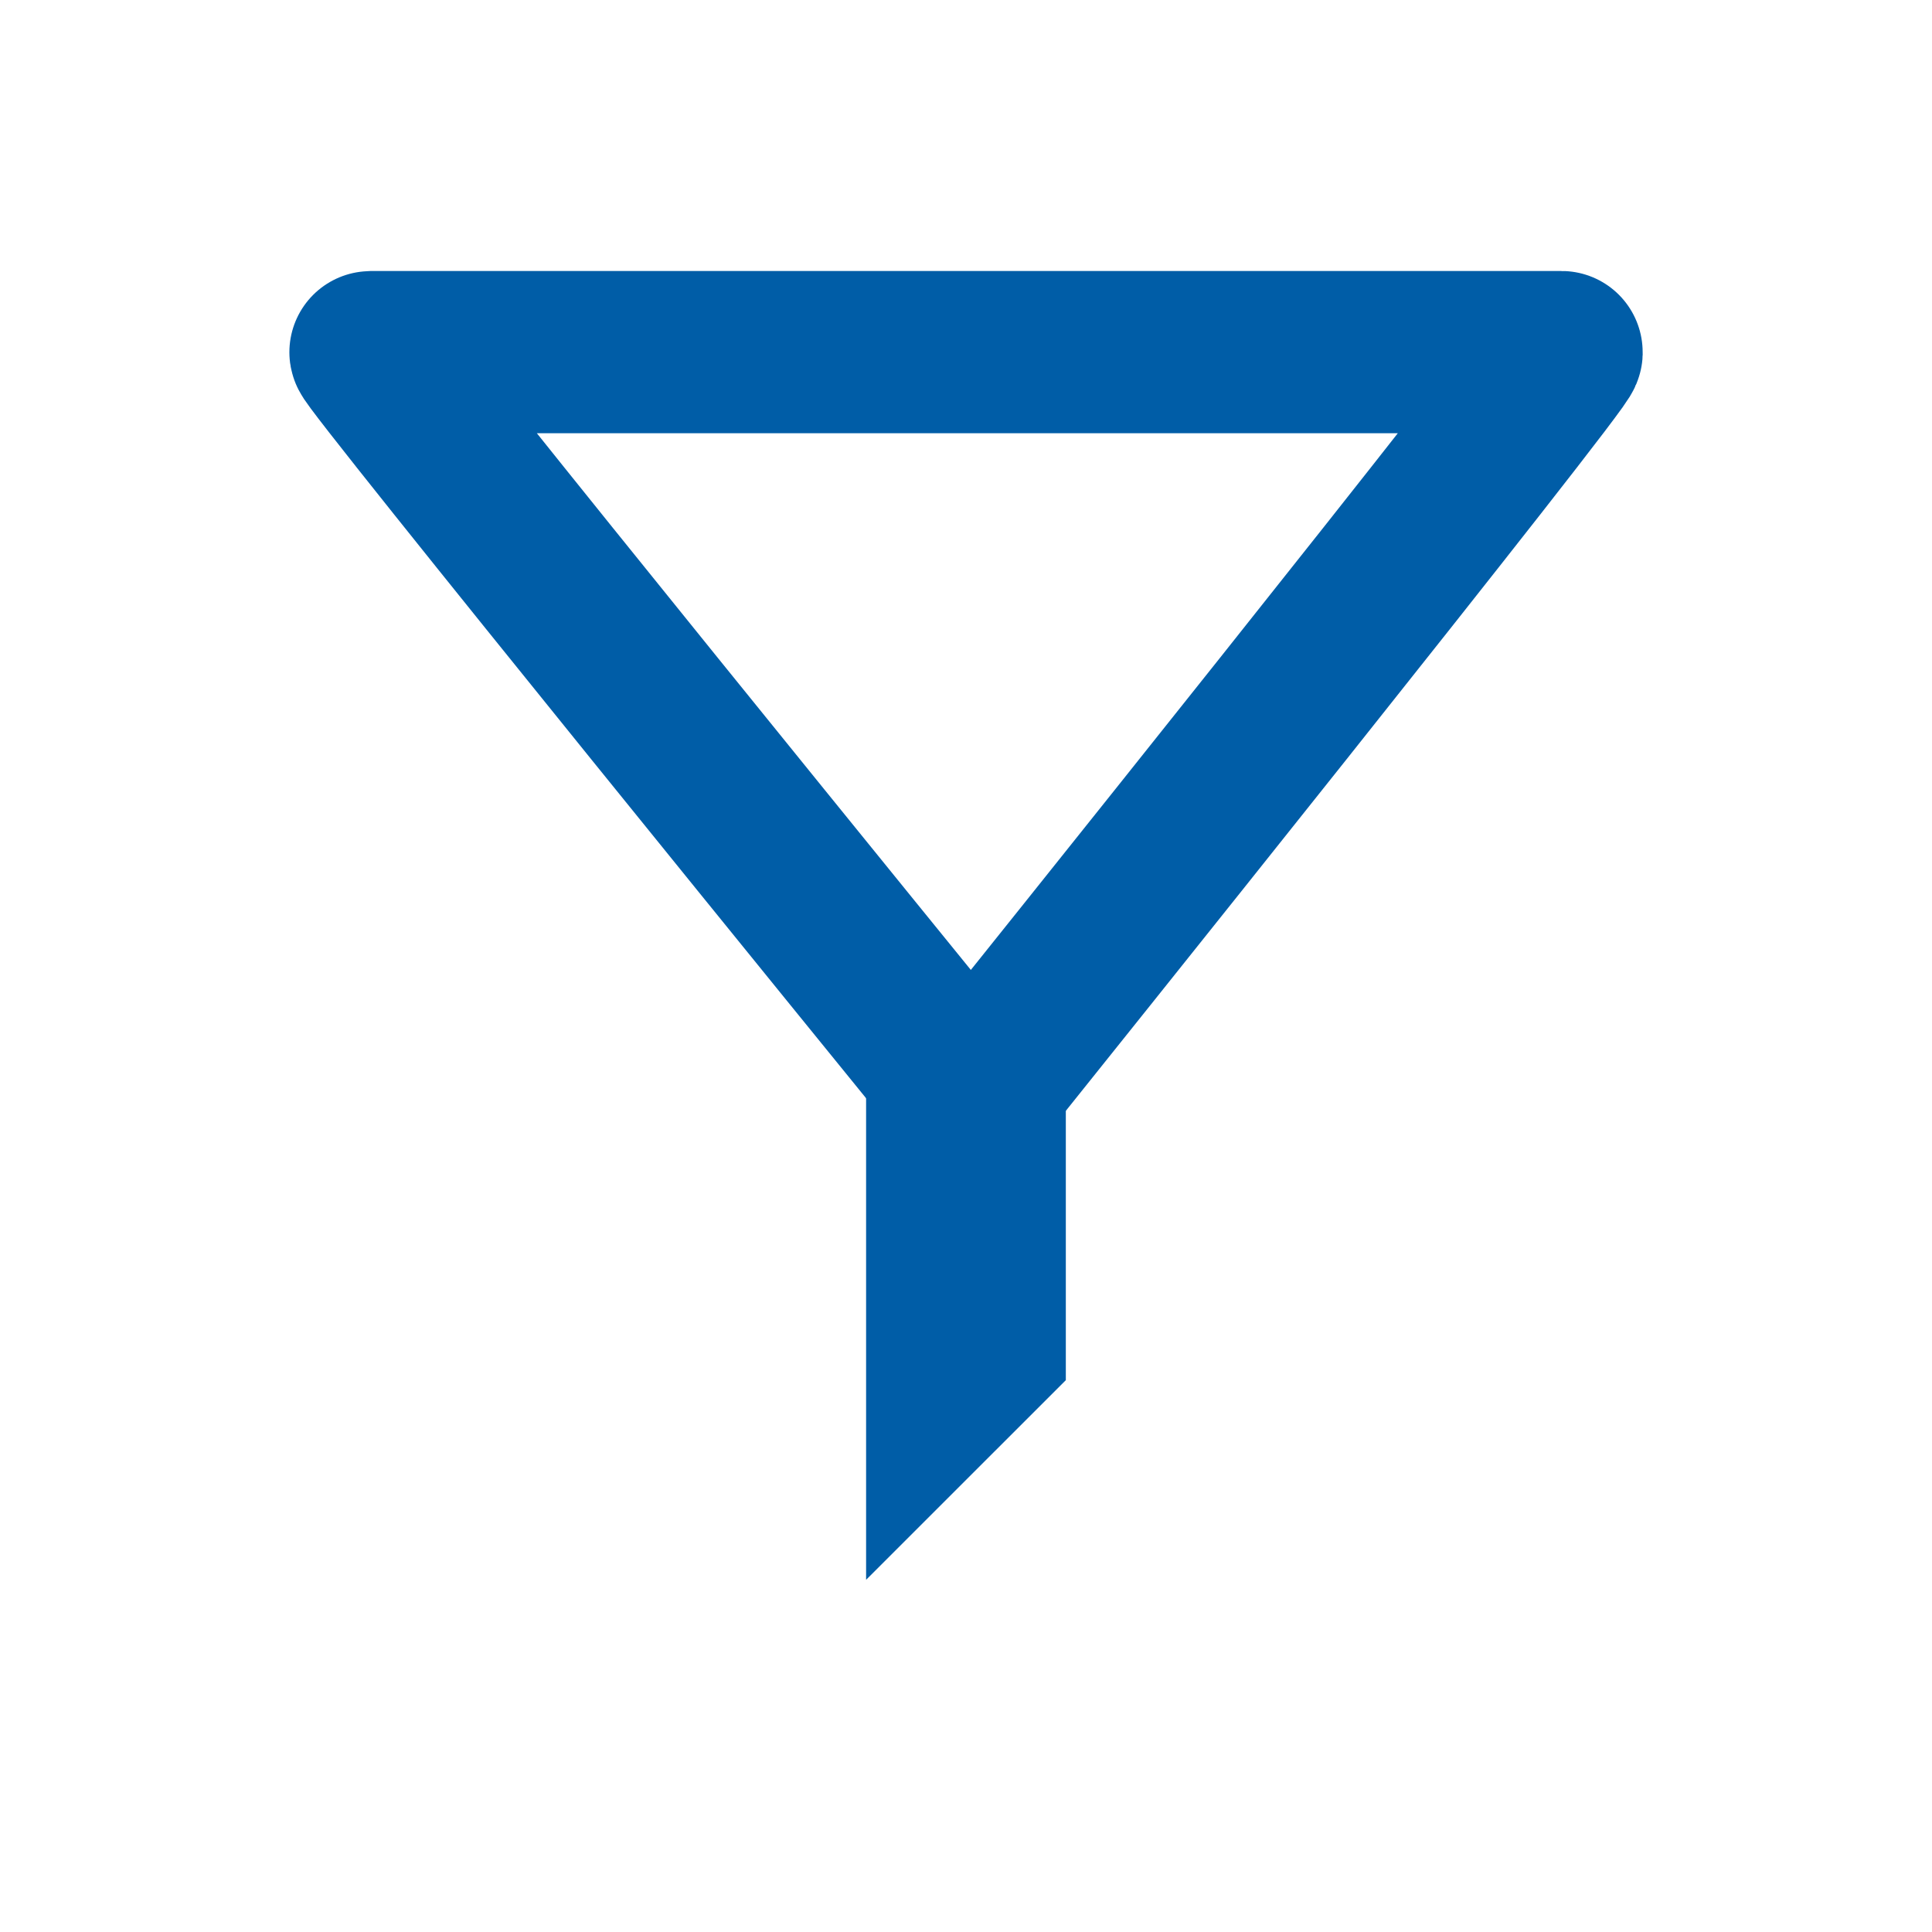
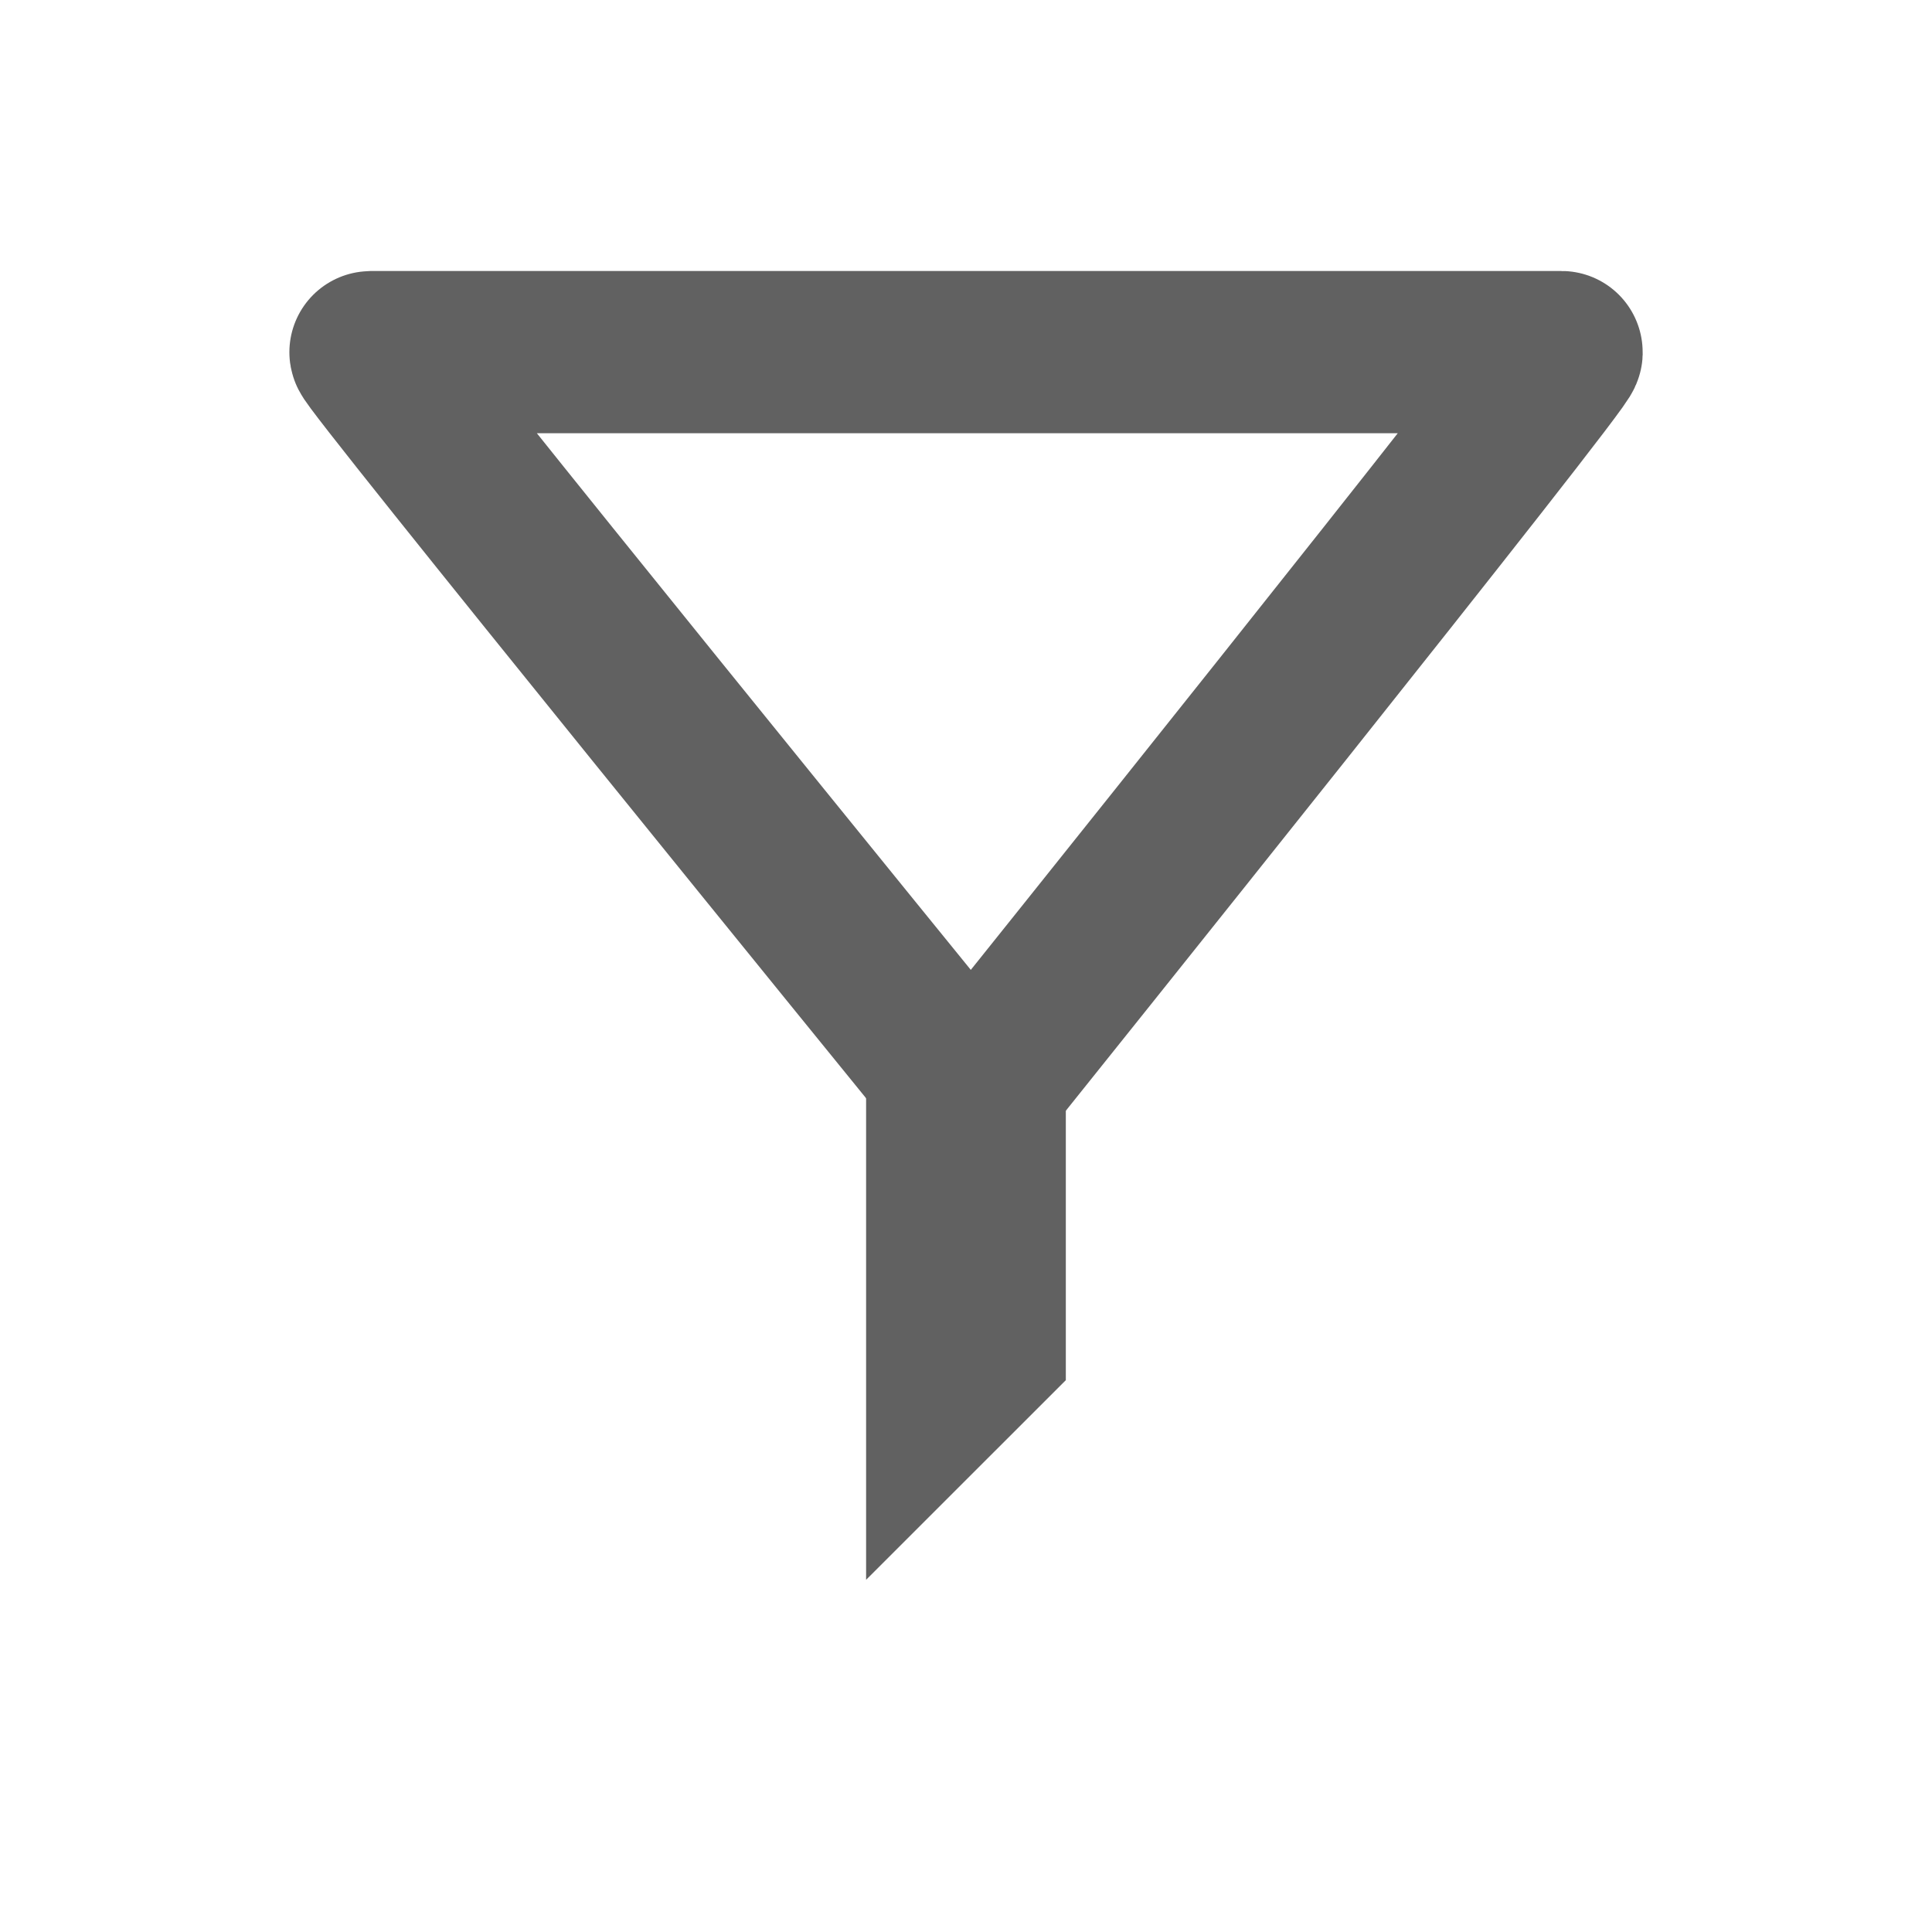
- <svg xmlns="http://www.w3.org/2000/svg" version="1.1" baseProfile="tiny" id="Layer_1" x="0px" y="0px" width="24px" height="24px" viewBox="0 0 24 24" xml:space="preserve">
+ <svg xmlns="http://www.w3.org/2000/svg" version="1.1" id="Layer_1" x="0px" y="0px" width="24px" height="24px" viewBox="0 0 24 24" enable-background="new 0 0 24 24" xml:space="preserve">
  <g>
-     <path fill="none" stroke="#005DA7" stroke-width="2.015" stroke-miterlimit="3.864" d="M11.725,13.234c0,0-7.207-8.86-7.122-8.86   c4.282,0,7.922,0,14.795,0c0.106,0-6.996,8.86-6.996,8.86" />
-     <polygon fill="#005DA7" points="13.24,17.145 10.759,19.625 10.759,12.594 13.24,12.594  " />
+     <path fill="none" stroke="#616161" stroke-width="2.015" stroke-miterlimit="3.864" d="M11.725,13.234c0,0-7.207-8.86-7.122-8.86   c4.282,0,7.922,0,14.795,0c0.105,0-6.997,8.86-6.997,8.86" />
+     <polygon fill="#616161" points="13.24,17.145 10.759,19.625 10.759,12.594 13.24,12.594  " />
  </g>
</svg>
